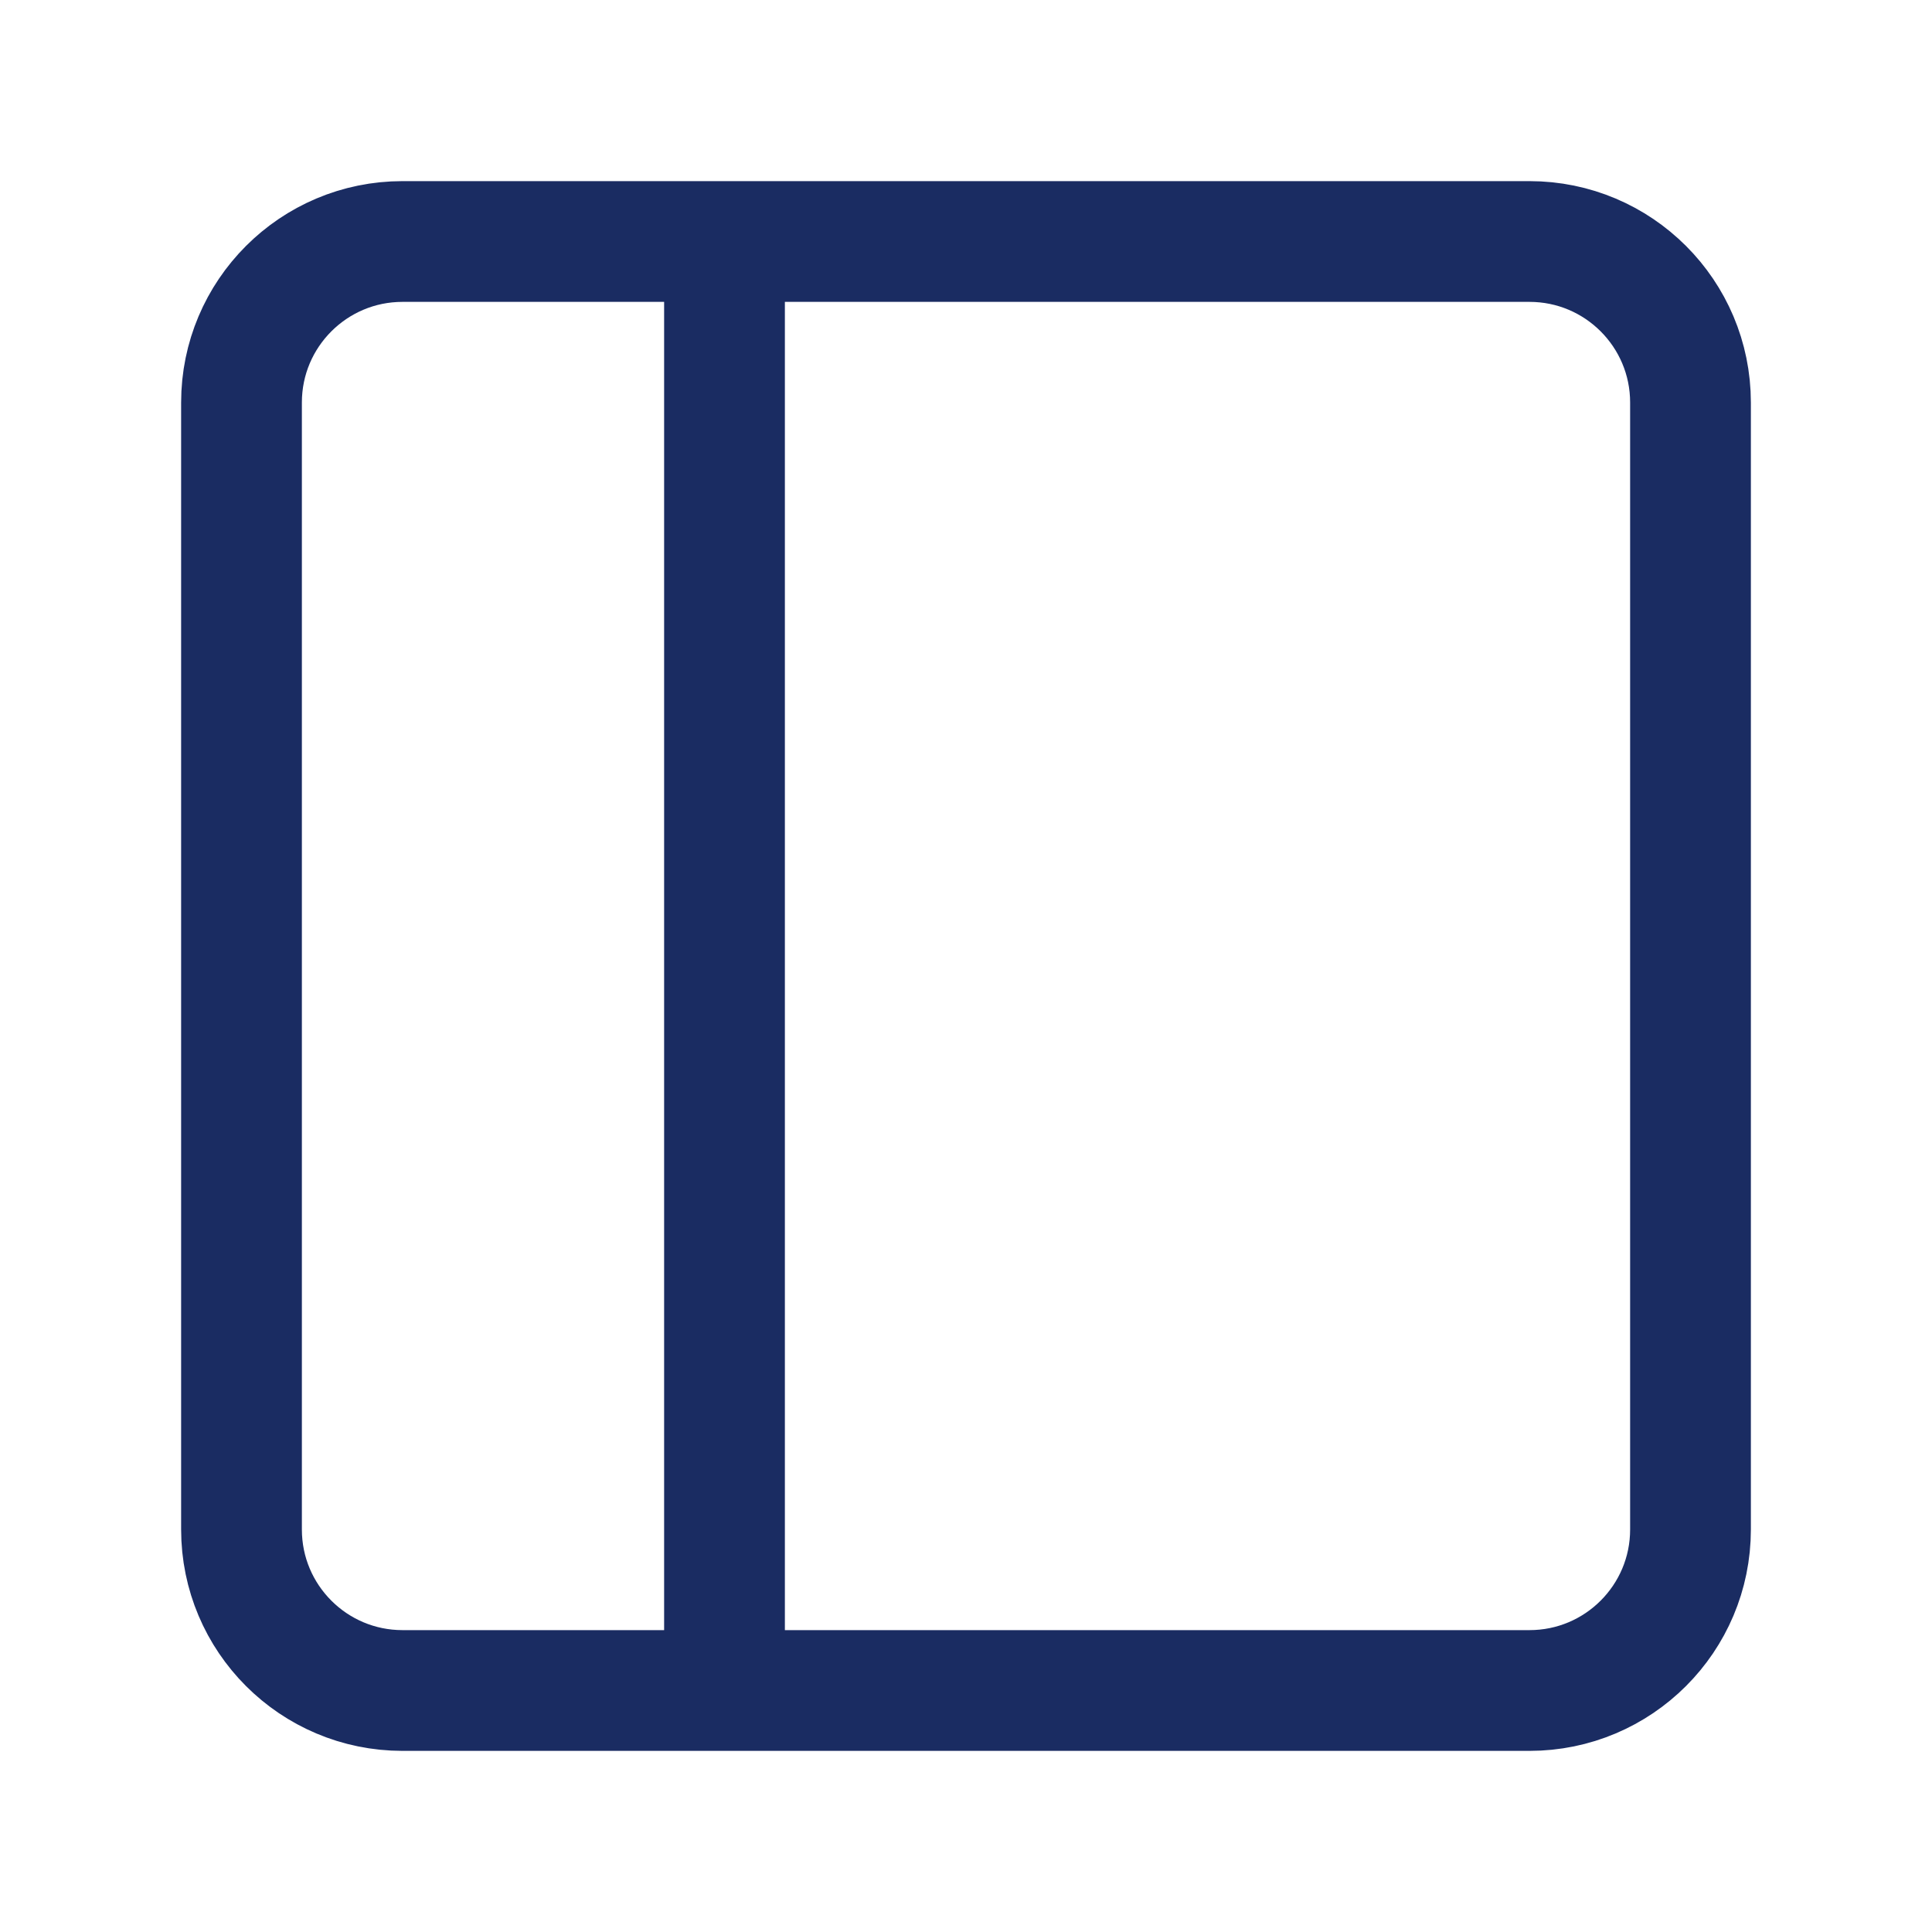
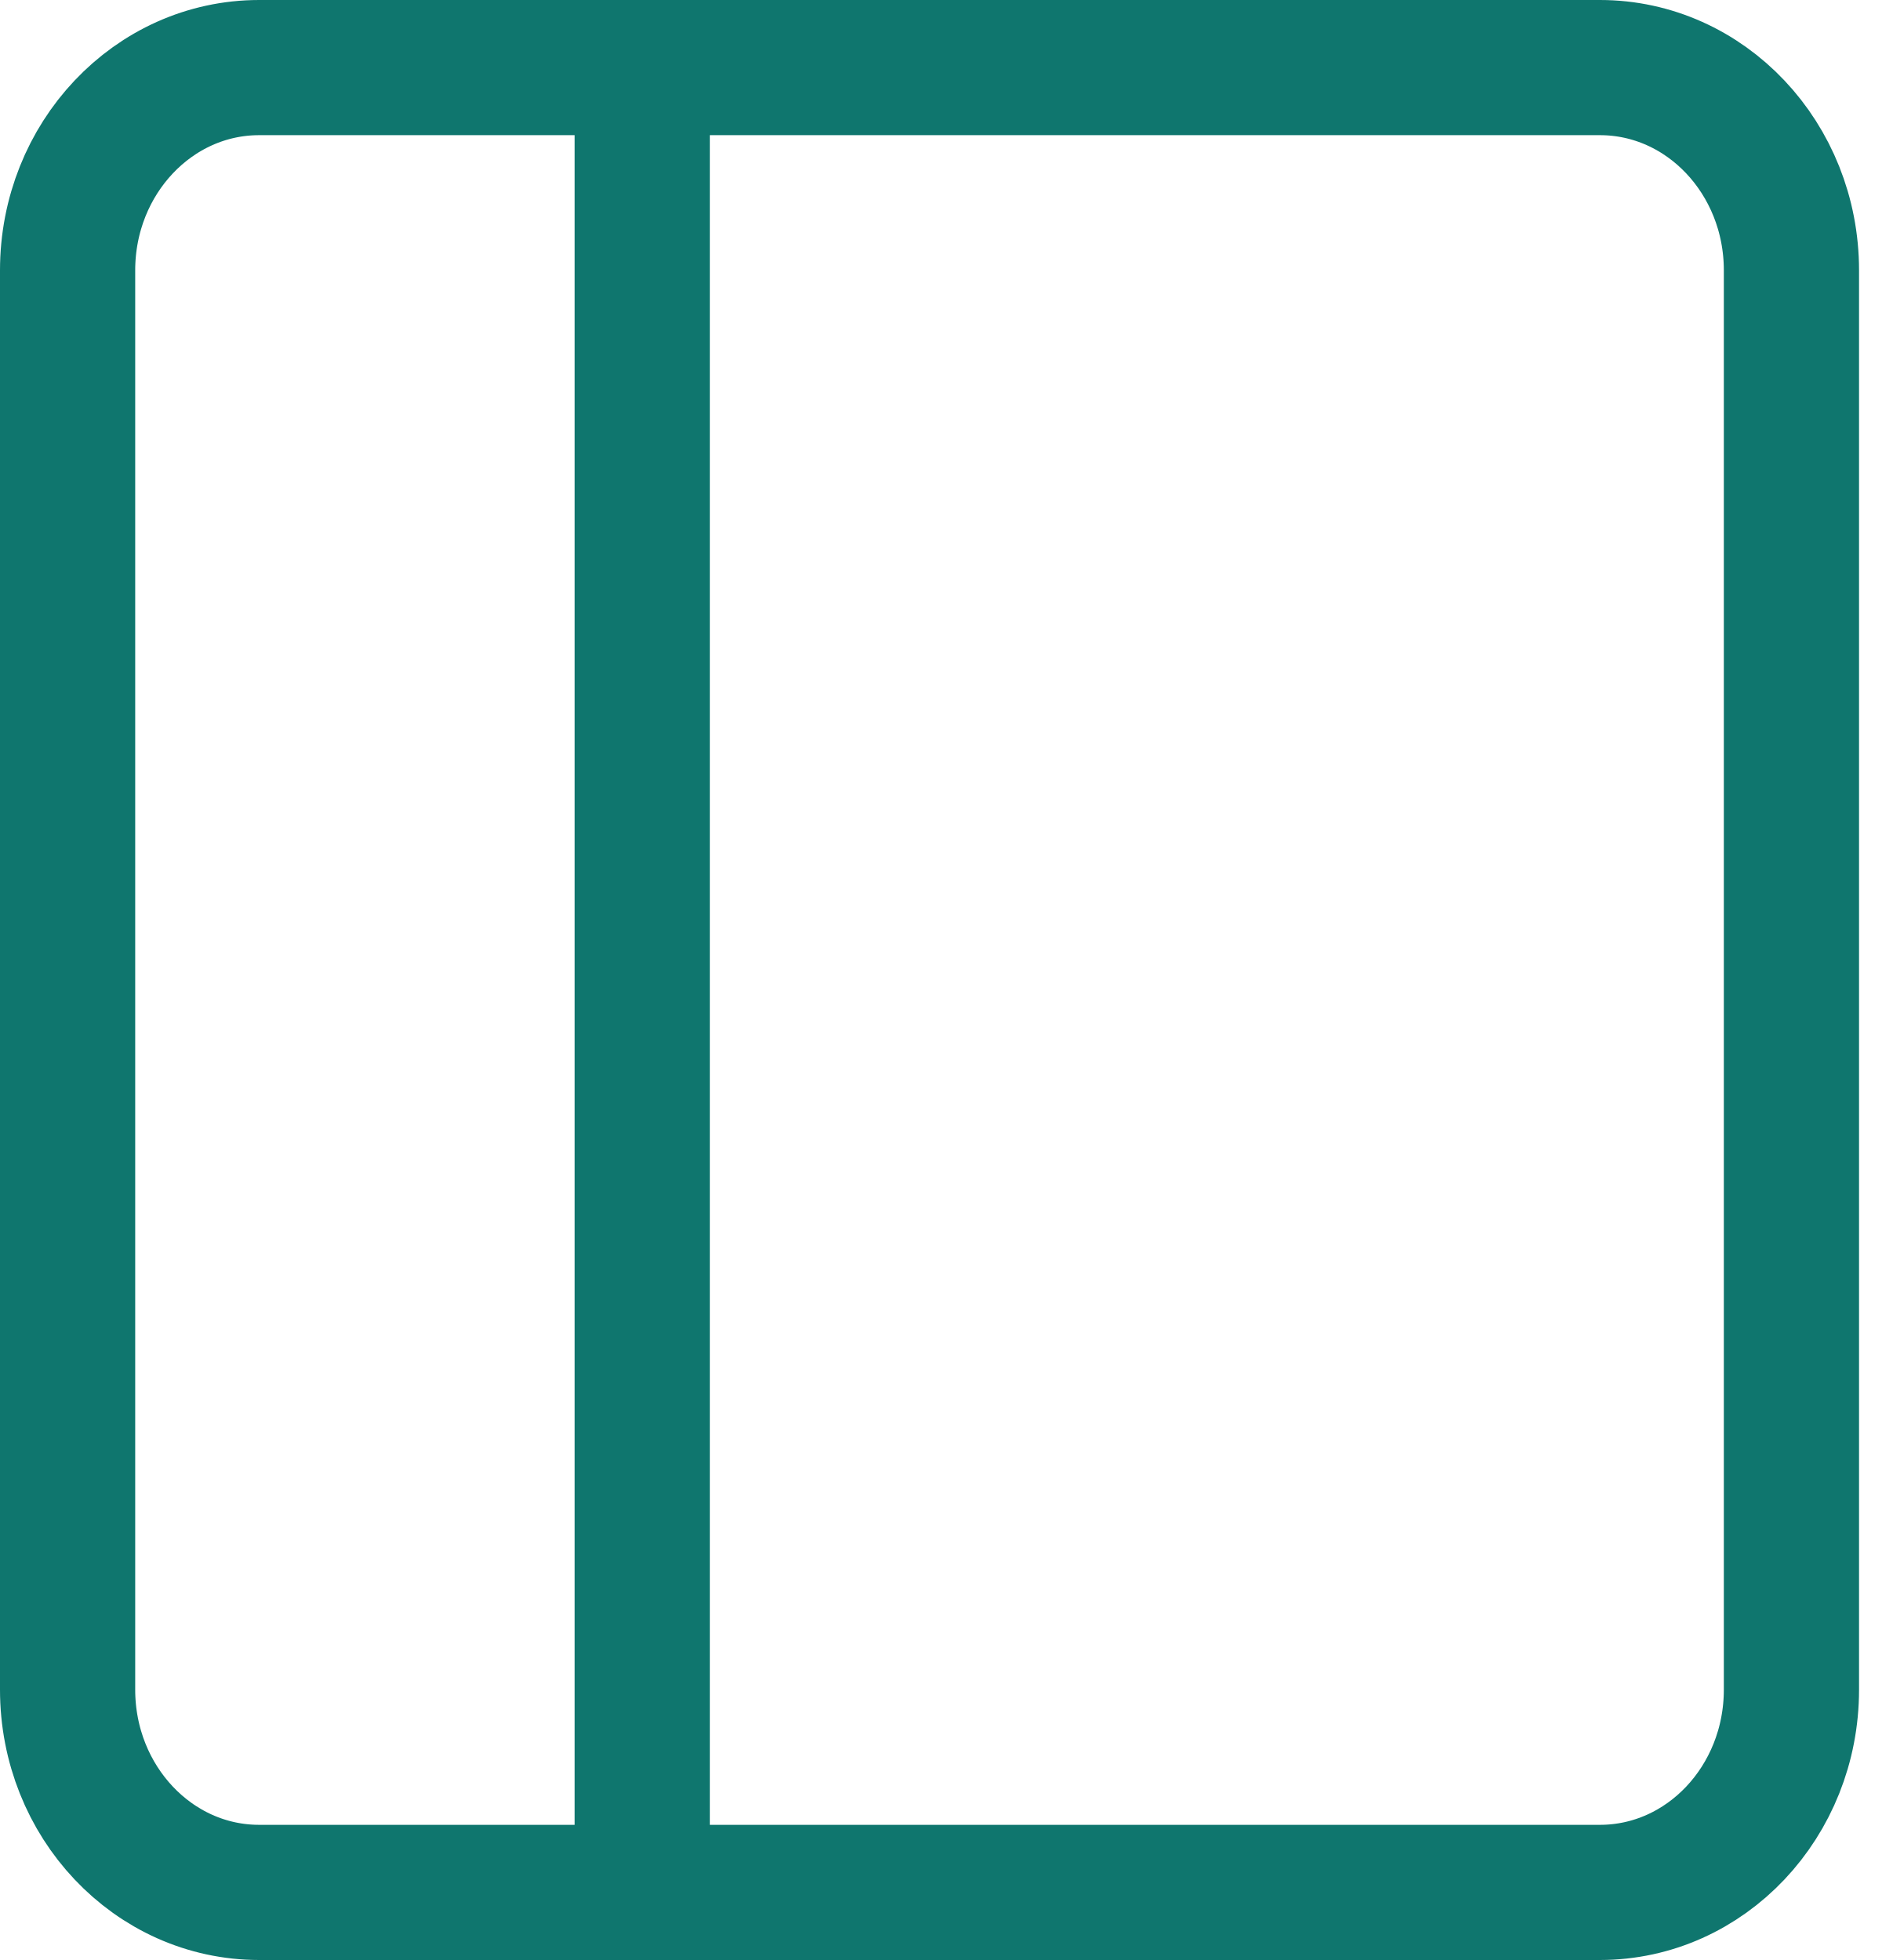
- <svg xmlns="http://www.w3.org/2000/svg" width="32" height="32" viewBox="0 0 32 32" fill="none">
-   <path d="M12 4V28M6.667 4H25.333C26.806 4 28 5.194 28 6.667V25.333C28 26.806 26.806 28 25.333 28H6.667C5.194 28 4 26.806 4 25.333V6.667C4 5.194 5.194 4 6.667 4Z" stroke="#1A2C62" stroke-width="2" stroke-linecap="round" stroke-linejoin="round" />
+ <svg xmlns="http://www.w3.org/2000/svg" width="28" height="29" viewBox="0 0 28 29" fill="none">
+   <path d="M9.5 1V28M3.833 1H23.667C25.232 1 26.5 2.343 26.5 4V25C26.5 26.657 25.232 28 23.667 28H3.833C2.269 28 1 26.657 1 25V4C1 2.343 2.269 1 3.833 1Z" stroke="#0F766E" stroke-width="2" stroke-linecap="round" stroke-linejoin="round" />
</svg>
